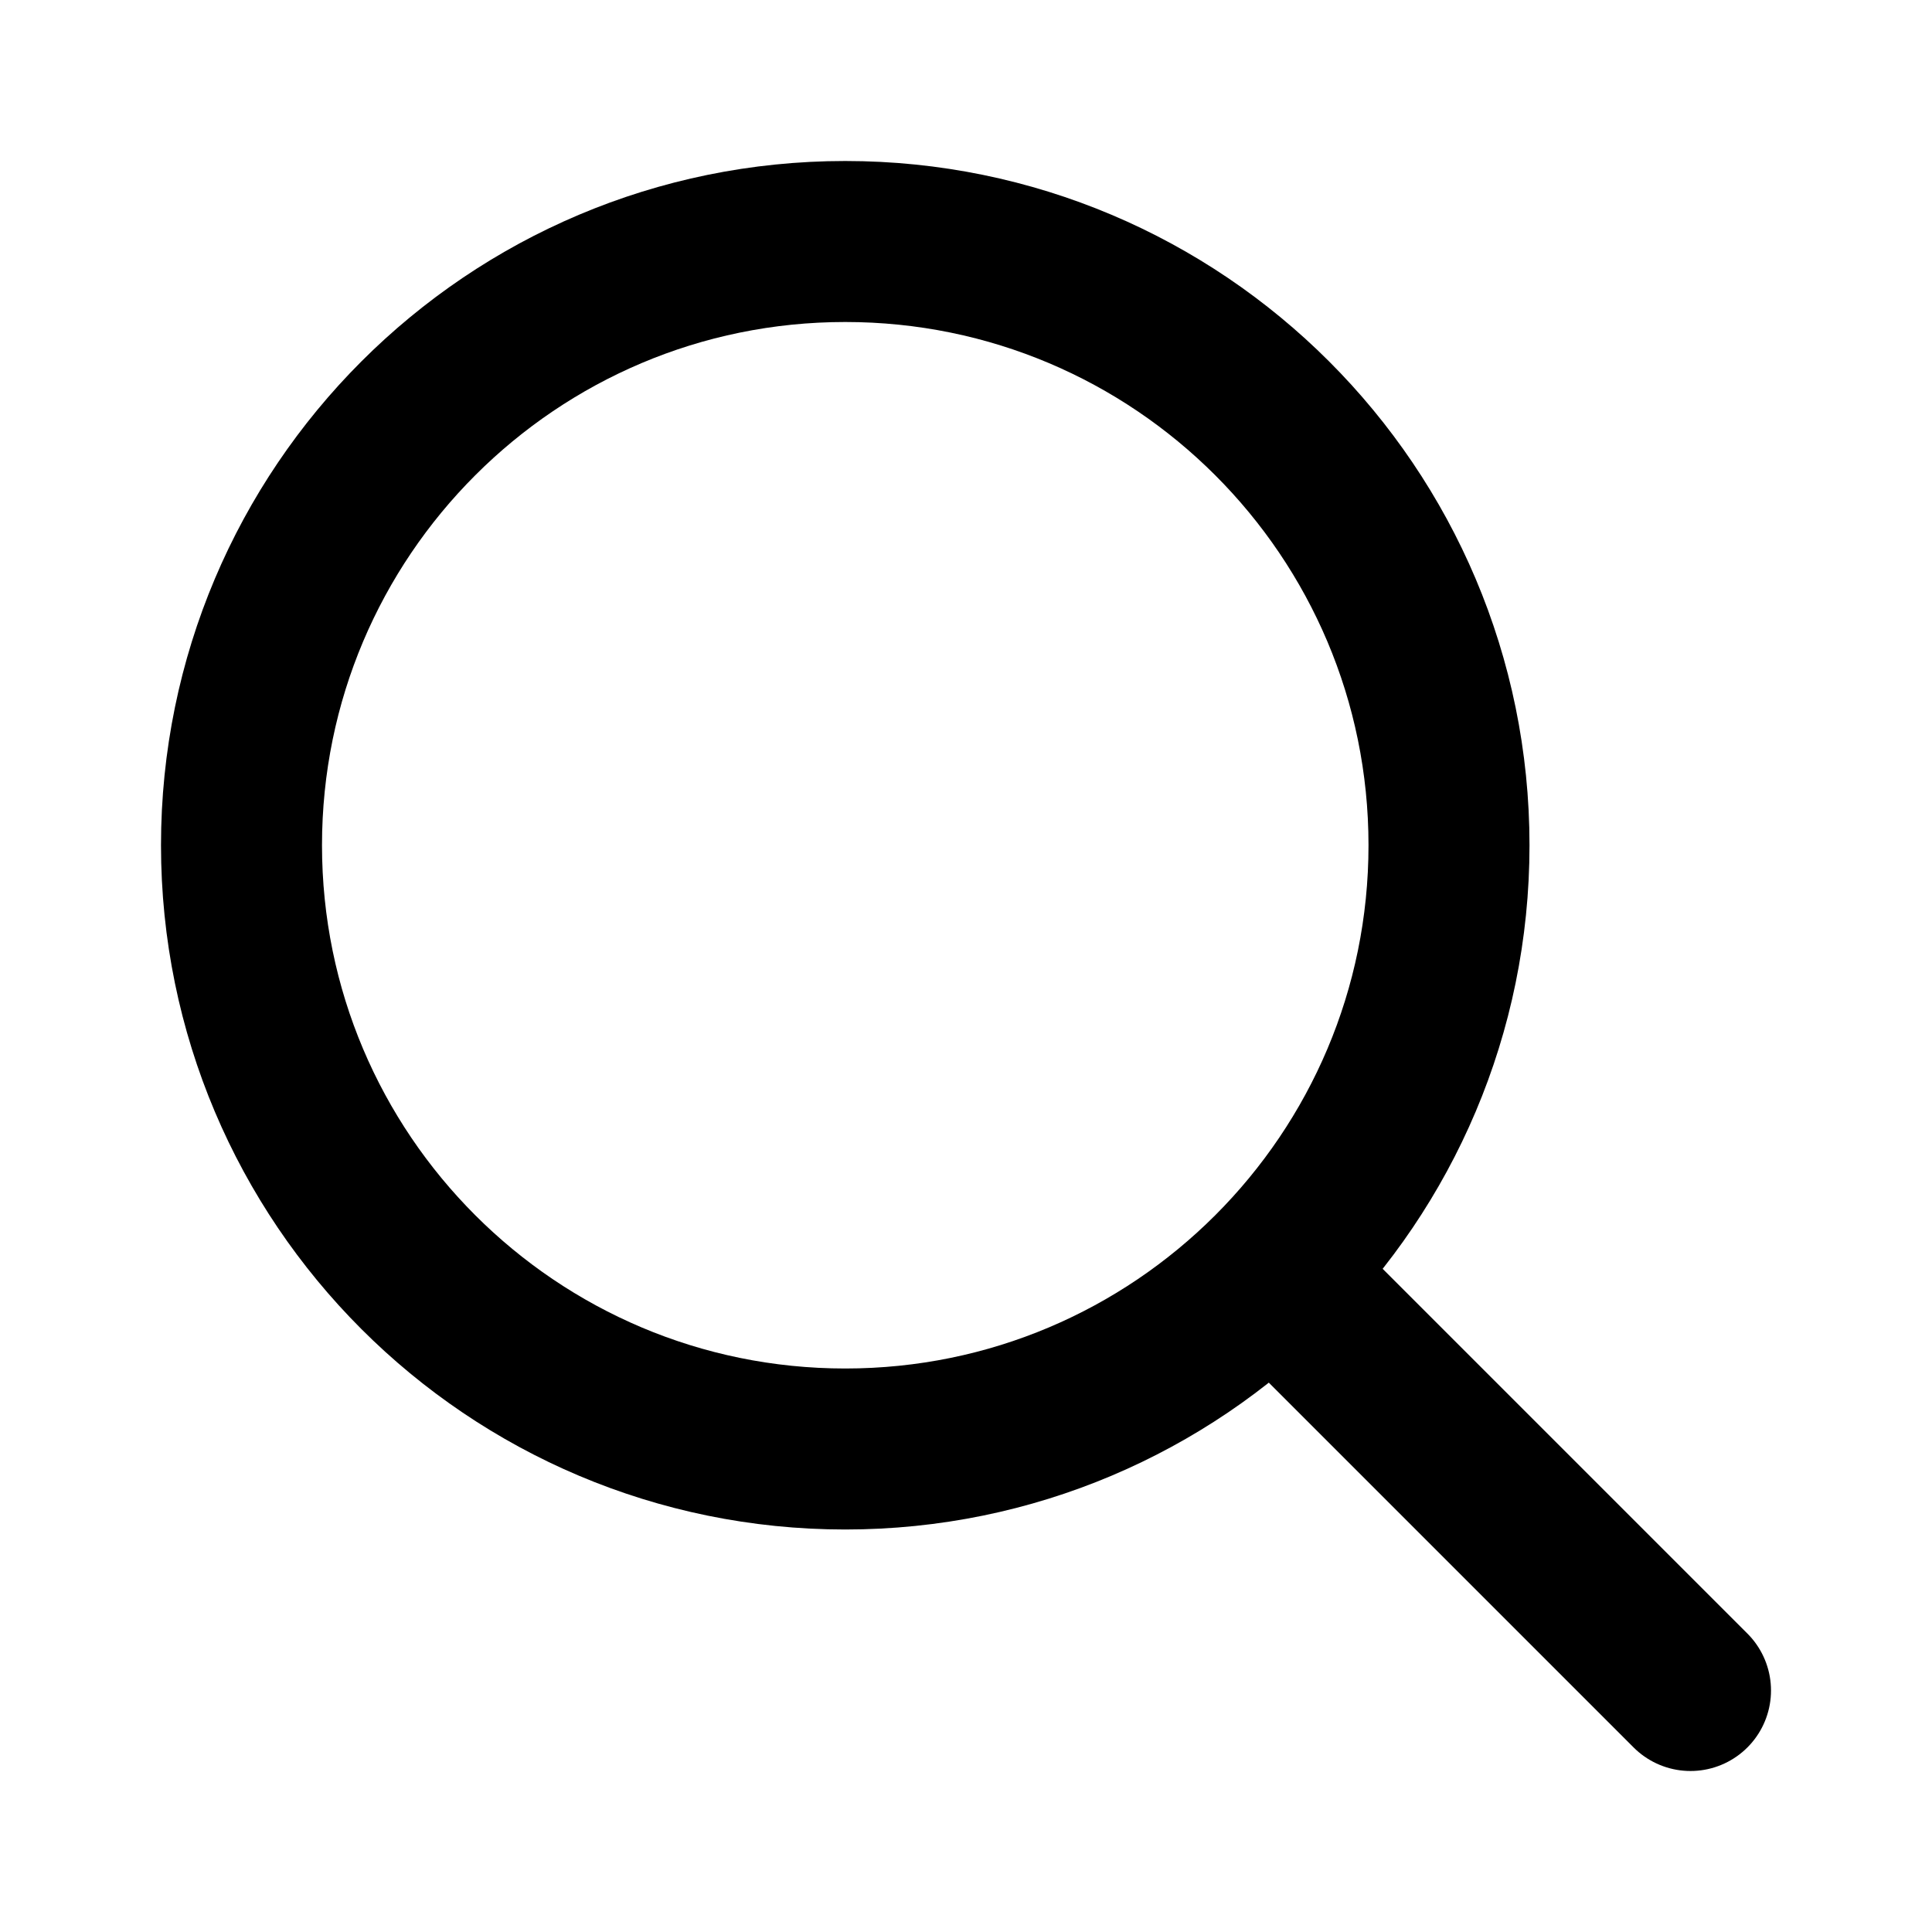
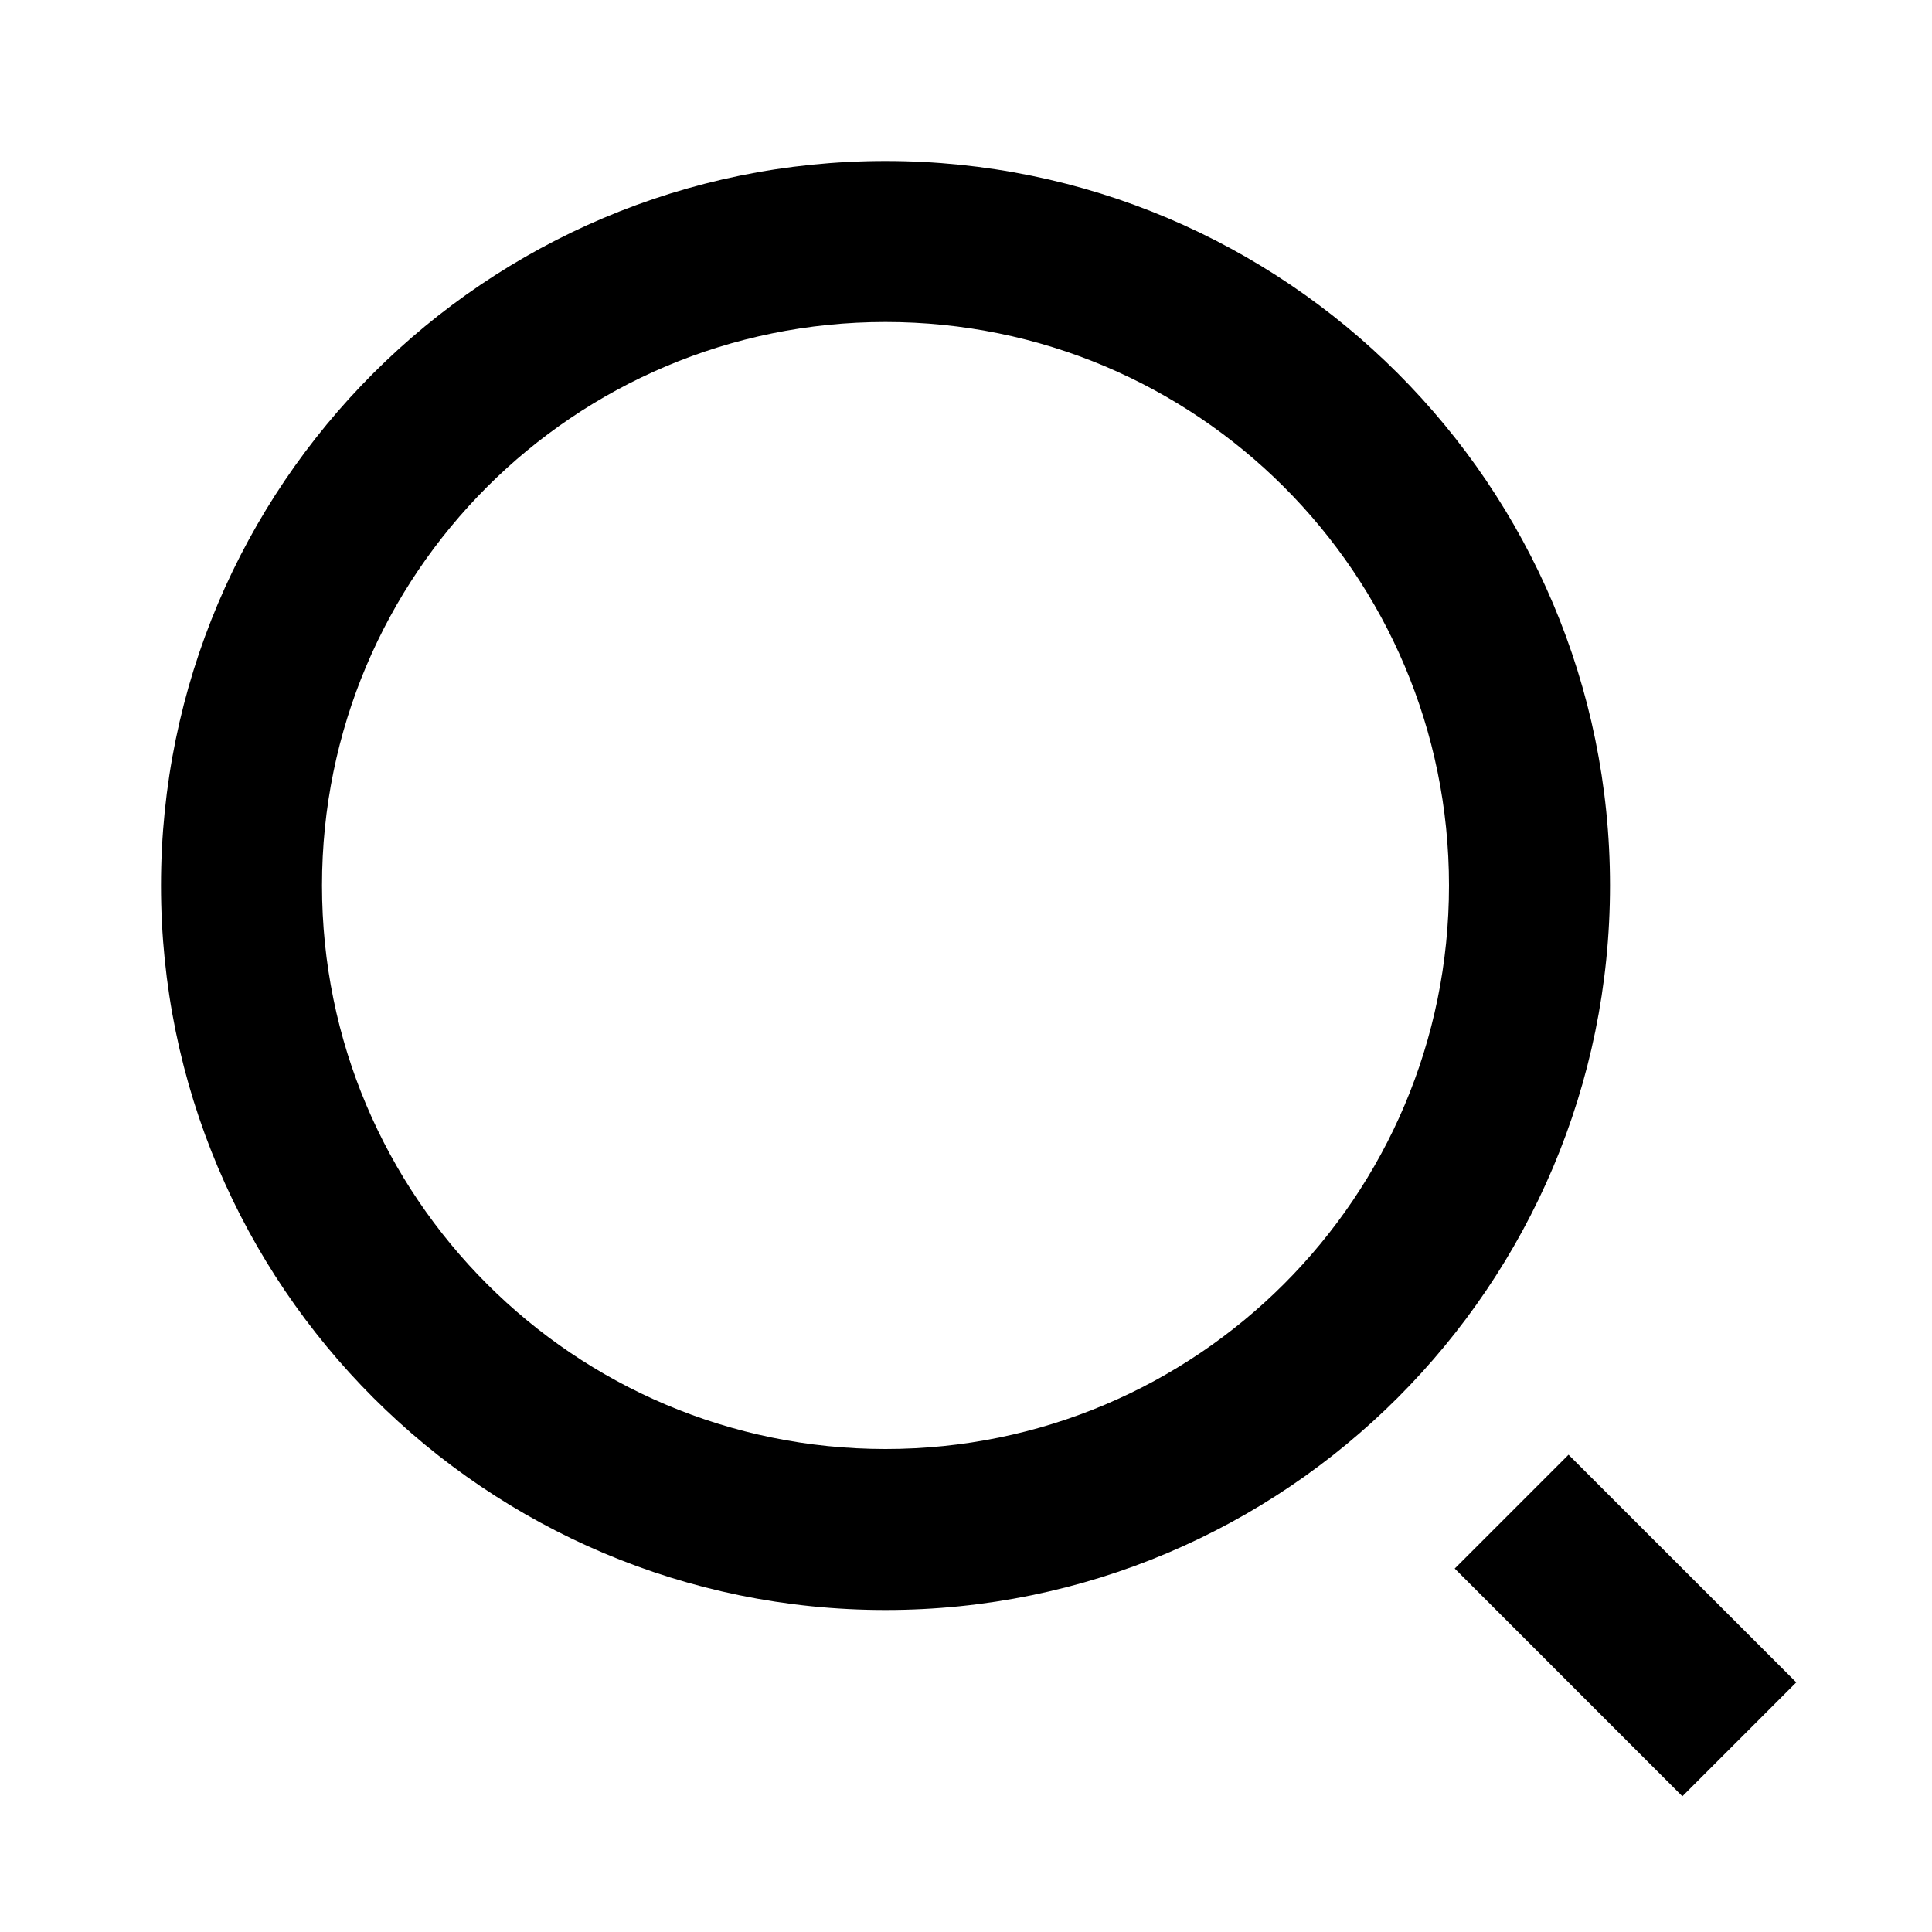
- <svg viewBox="0 0 24 24" fill="none" stroke-width="8">
-   <path d="M10.5 18C14.642 18 18 14.642 18 10.5C18 6.358 14.642 3 10.5 3C6.358 3 3 6.358 3 10.5C3 14.642 6.358 18 10.5 18Z" stroke="currentColor" stroke-width="2" stroke-linecap="round" stroke-linejoin="round" />
-   <path d="M21 21L16 16" stroke="currentColor" stroke-width="2" stroke-linecap="round" stroke-linejoin="round" />
+ <svg xmlns="http://www.w3.org/2000/svg" width="24" height="24" viewBox="0 0 24 24" fill="none">
+   <g clip-path="url(#clip0_18550_41819)">
+     <path d="M11 2C15.968 2 20 6.032 20 11C20 15.968 15.968 20 11 20C6.032 20 2 15.968 2 11C2 6.032 6.032 2 11 2ZM11 18C14.867 18 18 14.867 18 11C18 7.132 14.867 4 11 4C7.132 4 4 7.132 4 11C4 14.867 7.132 18 11 18ZM19.485 18.071L22.314 20.899L20.899 22.314L18.071 19.485L19.485 18.071Z" fill="currentColor" />
+   </g>
+   <defs>
+     <clipPath id="clip0_18550_41819">
+       <rect width="24" height="24" fill="currentColor" />
+     </clipPath>
+   </defs>
</svg>
